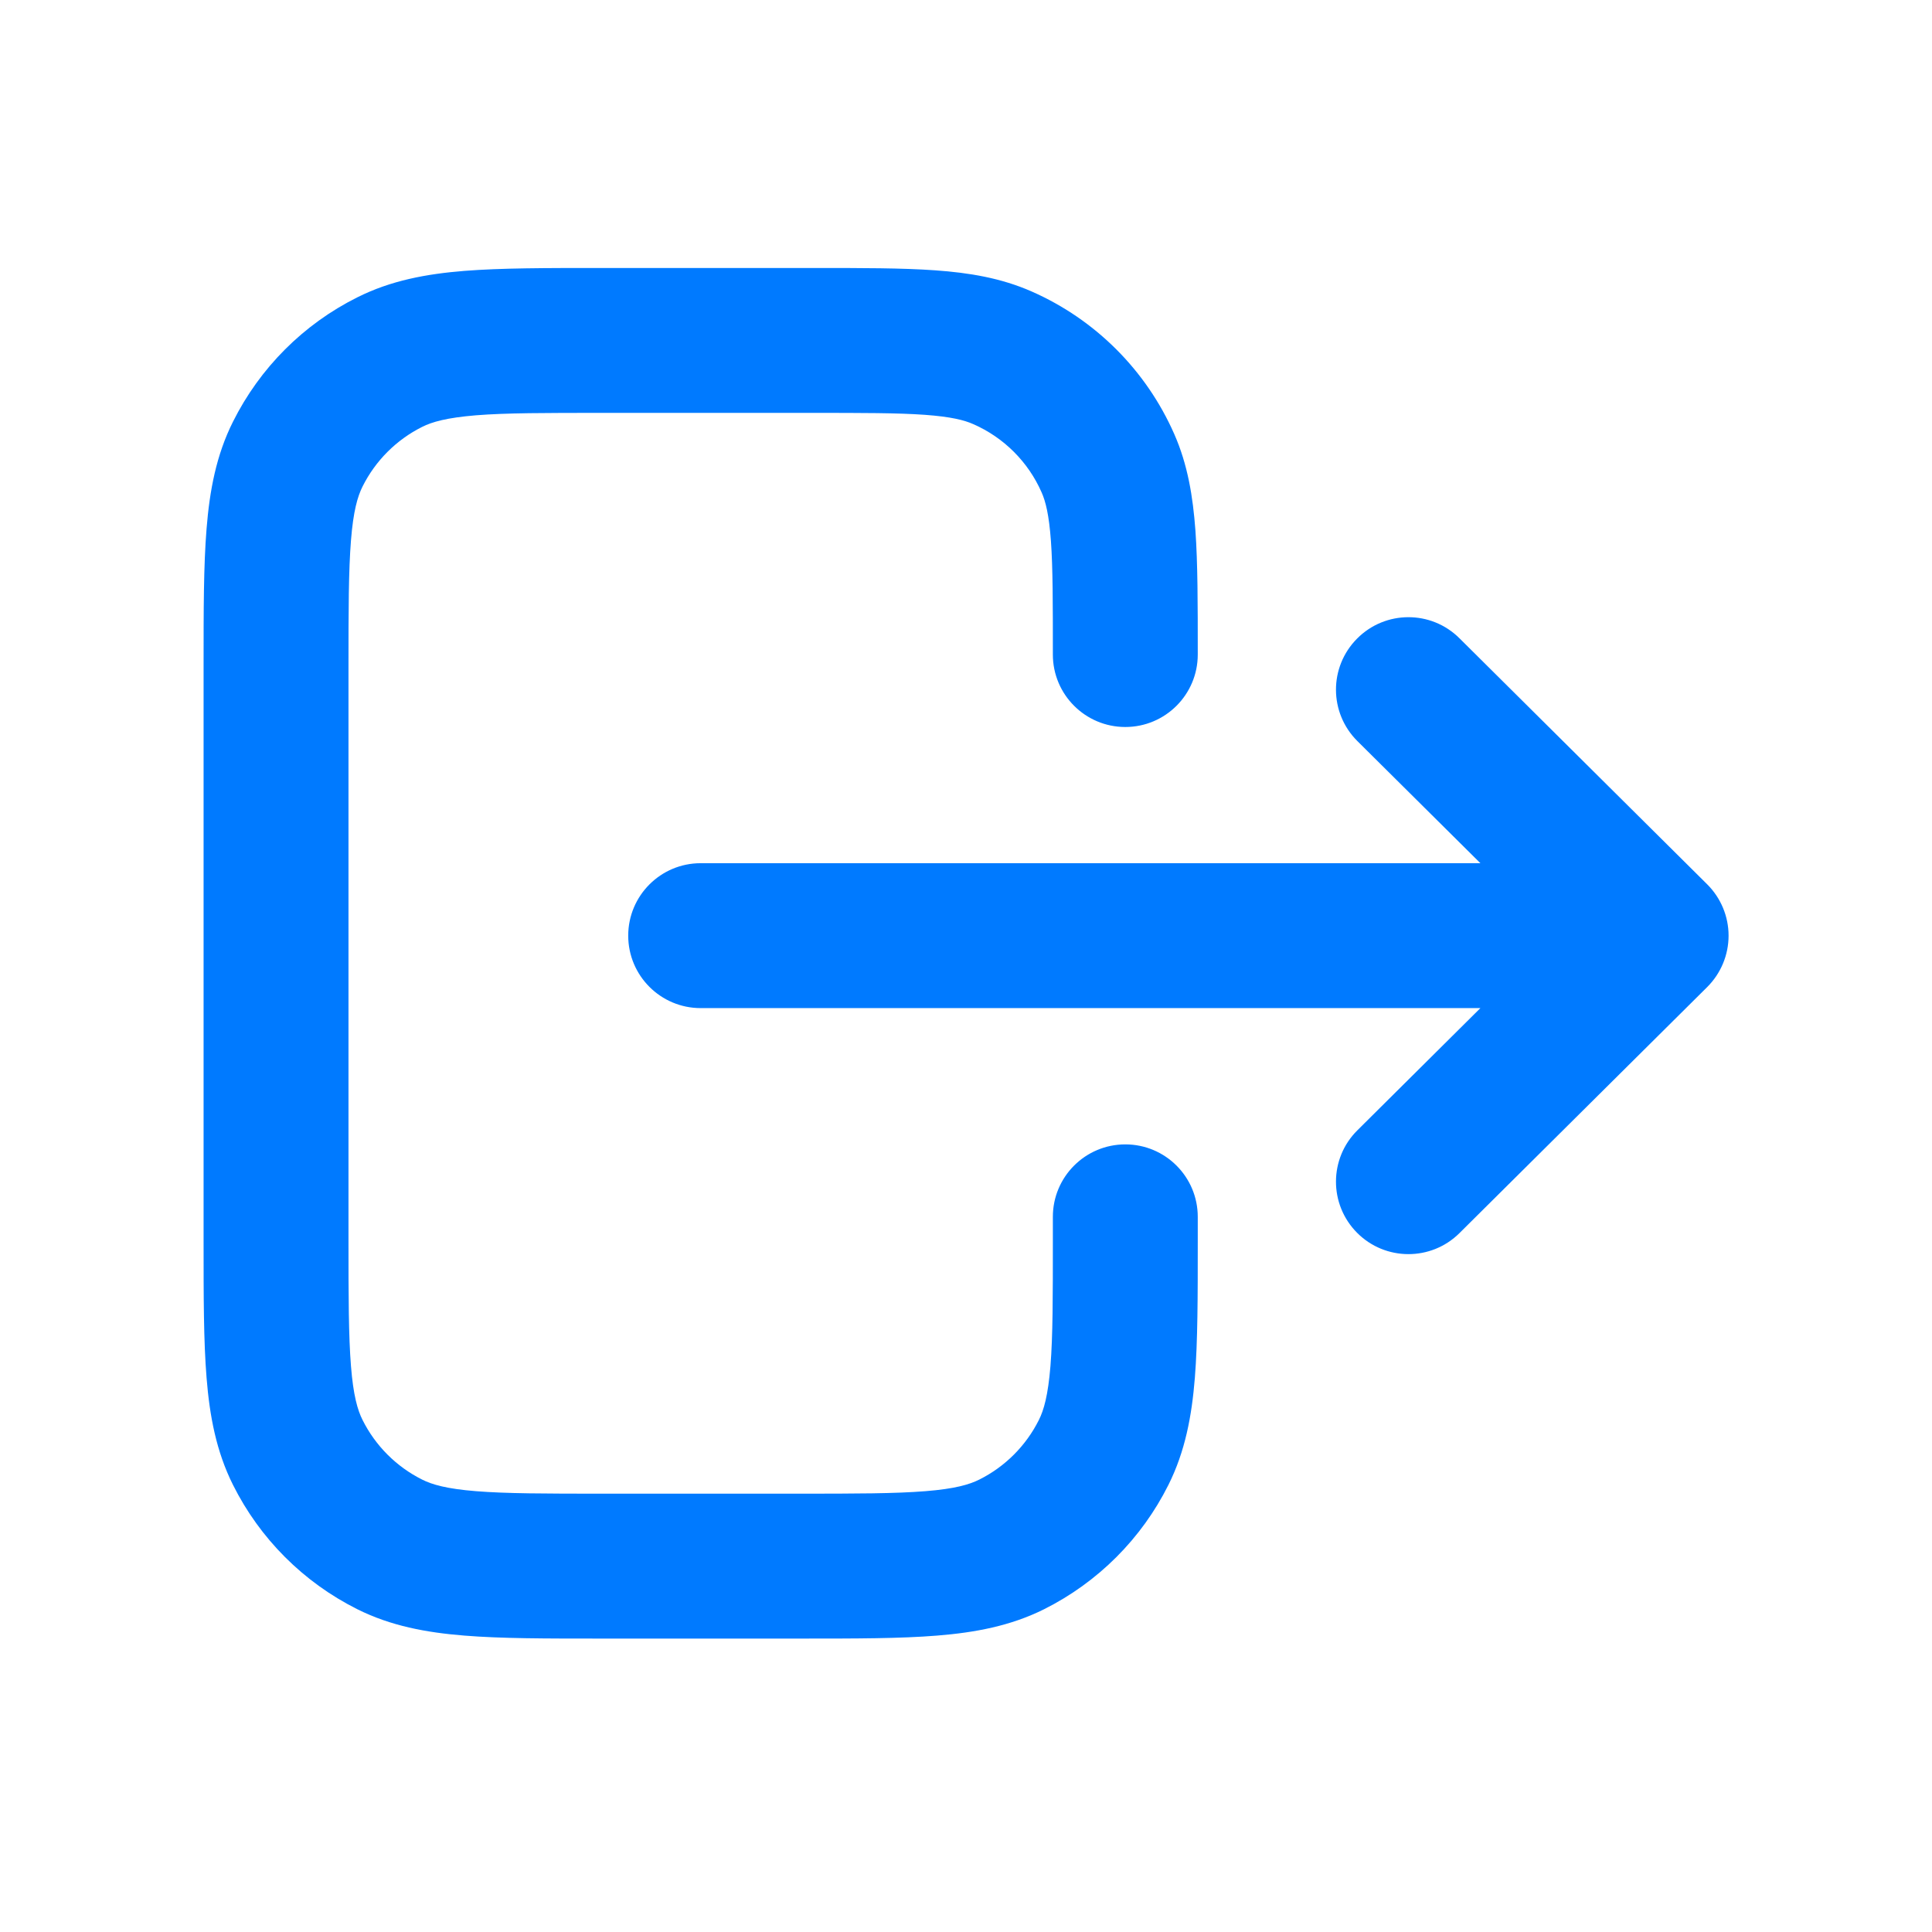
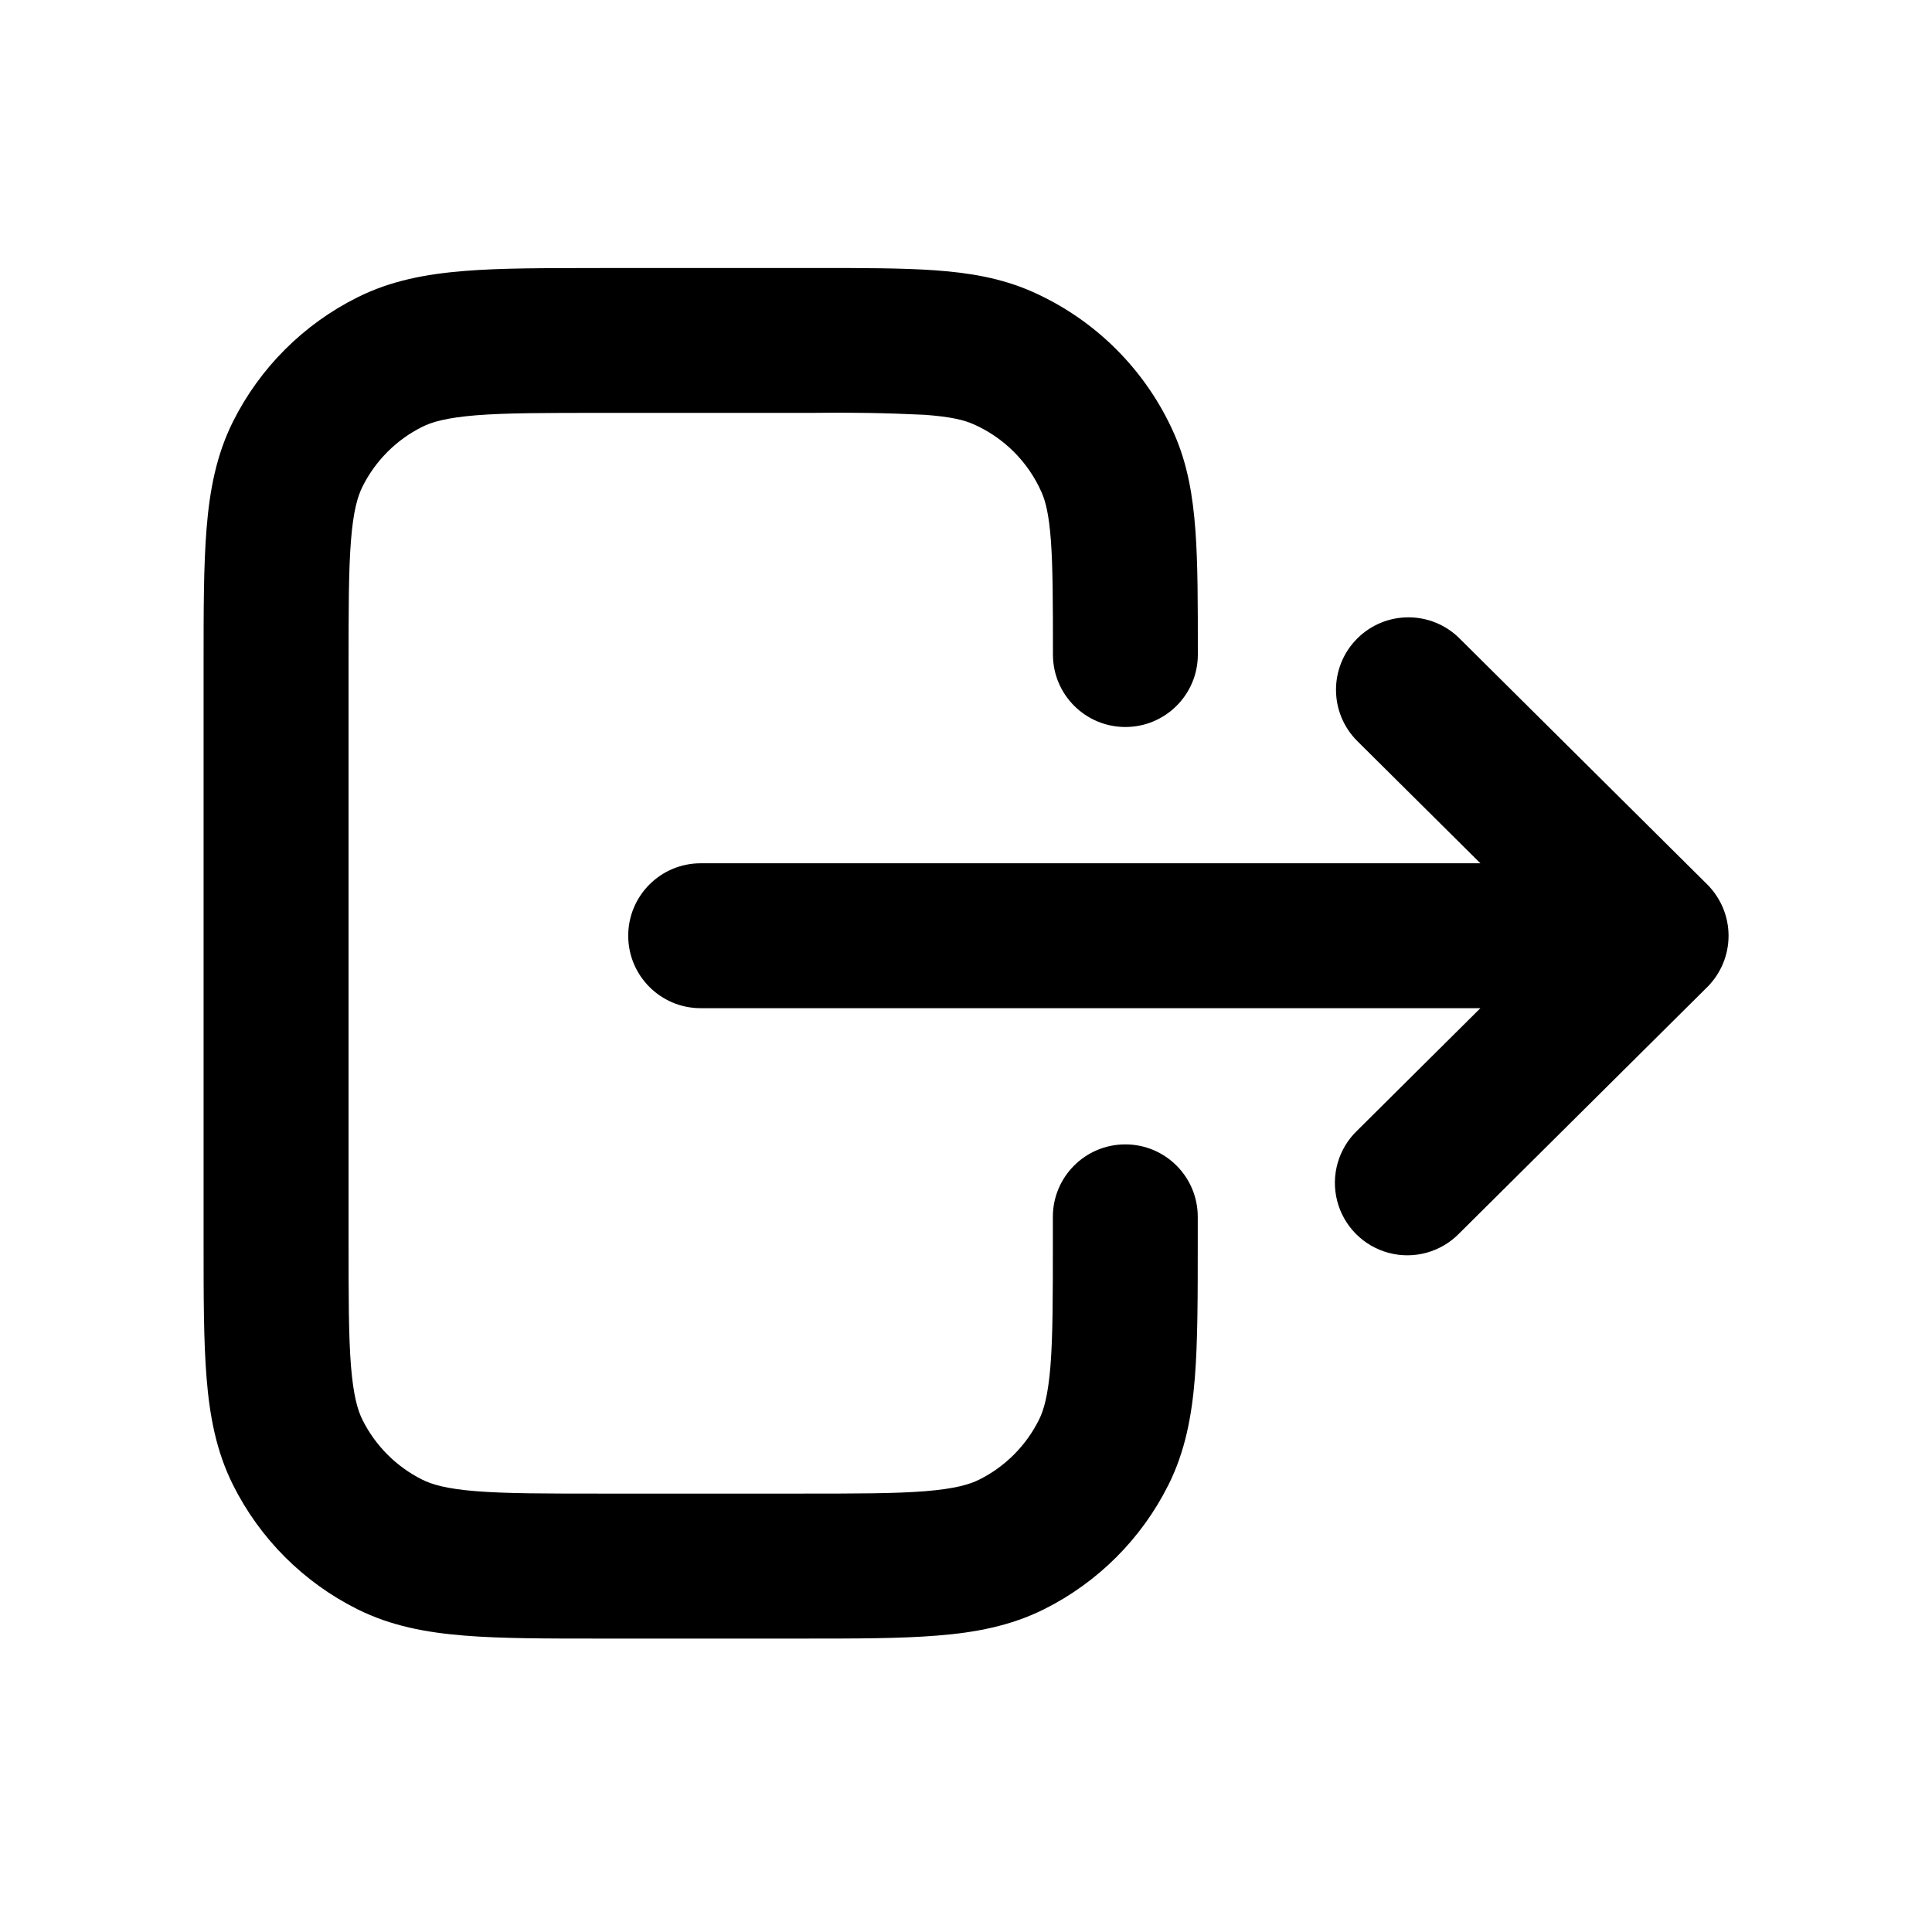
- <svg xmlns="http://www.w3.org/2000/svg" width="24" height="24" viewBox="0 0 24 24" fill="none">
-   <path fill-rule="evenodd" clip-rule="evenodd" d="M7.454 3.329L10.11 3.329C10.71 3.329 11.209 3.329 11.617 3.358C12.041 3.388 12.437 3.454 12.816 3.621C13.607 3.969 14.239 4.601 14.587 5.392C14.754 5.771 14.819 6.167 14.85 6.591C14.879 6.999 14.879 7.497 14.879 8.098V8.131C14.879 8.628 14.476 9.031 13.979 9.031C13.482 9.031 13.079 8.628 13.079 8.131C13.079 7.489 13.079 7.056 13.055 6.72C13.031 6.393 12.989 6.228 12.939 6.116C12.773 5.738 12.47 5.435 12.091 5.269C11.979 5.219 11.815 5.177 11.488 5.153C11.152 5.129 10.719 5.129 10.077 5.129H7.49C6.773 5.129 6.287 5.129 5.913 5.159C5.549 5.189 5.367 5.241 5.244 5.303C4.924 5.463 4.664 5.723 4.504 6.043C4.442 6.167 4.389 6.348 4.36 6.712C4.33 7.087 4.329 7.572 4.329 8.29V15.394C4.329 16.111 4.33 16.597 4.36 16.971C4.389 17.335 4.442 17.517 4.504 17.64C4.664 17.96 4.924 18.22 5.244 18.38C5.367 18.442 5.549 18.495 5.913 18.524C6.287 18.554 6.773 18.555 7.49 18.555H9.918C10.636 18.555 11.121 18.554 11.496 18.524C11.86 18.495 12.041 18.442 12.165 18.38C12.485 18.22 12.745 17.96 12.905 17.64C12.967 17.517 13.019 17.335 13.049 16.971C13.079 16.597 13.079 16.111 13.079 15.394V15.116C13.079 14.619 13.482 14.216 13.979 14.216C14.476 14.216 14.879 14.619 14.879 15.116V15.43C14.879 16.102 14.879 16.66 14.843 17.115C14.805 17.589 14.723 18.029 14.515 18.445C14.181 19.114 13.638 19.656 12.969 19.991C12.553 20.198 12.114 20.28 11.64 20.318C11.185 20.355 10.627 20.355 9.955 20.355H7.454C6.782 20.355 6.224 20.355 5.769 20.318C5.295 20.28 4.855 20.198 4.44 19.991C3.77 19.656 3.228 19.114 2.894 18.445C2.686 18.029 2.604 17.589 2.566 17.115C2.529 16.66 2.529 16.102 2.529 15.43V8.253C2.529 7.581 2.529 7.023 2.566 6.568C2.604 6.094 2.686 5.654 2.894 5.239C3.228 4.57 3.77 4.027 4.44 3.693C4.855 3.485 5.295 3.403 5.769 3.365C6.224 3.329 6.782 3.329 7.454 3.329ZM16.858 7.933C17.208 7.58 17.778 7.578 18.13 7.929L21.207 10.985C21.377 11.154 21.473 11.384 21.473 11.623C21.473 11.863 21.377 12.093 21.207 12.262L18.13 15.318C17.778 15.668 17.208 15.666 16.858 15.314C16.507 14.961 16.509 14.391 16.862 14.041L18.39 12.523H8.704C8.207 12.523 7.804 12.12 7.804 11.623C7.804 11.126 8.207 10.723 8.704 10.723H18.39L16.862 9.206C16.509 8.855 16.507 8.286 16.858 7.933Z" fill="#007AFF" />
+ <svg xmlns="http://www.w3.org/2000/svg" width="24" height="24" fill="none">
+   <path fill="currentColor" fill-rule="evenodd" d="M7.454 3.329h2.656c.6 0 1.099 0 1.507.029.424.03.82.096 1.2.263.79.348 1.422.98 1.77 1.77.167.38.232.776.263 1.2.03.408.03.906.03 1.507v.033a.9.9 0 1 1-1.8 0c0-.642-.001-1.075-.025-1.411-.024-.327-.066-.492-.116-.604a1.65 1.65 0 0 0-.848-.847c-.112-.05-.276-.092-.603-.116a22 22 0 0 0-1.41-.024H7.49c-.717 0-1.203 0-1.577.03-.364.03-.546.082-.669.144-.32.16-.58.42-.74.74-.062.124-.115.305-.144.67-.03.374-.03.859-.03 1.577v7.104c0 .717 0 1.203.03 1.577.03.364.082.546.144.669.16.32.42.58.74.74.123.062.305.115.669.144.374.03.86.03 1.577.03h2.428c.718 0 1.203 0 1.578-.03.364-.03.545-.082.669-.144.32-.16.58-.42.74-.74.062-.123.114-.305.144-.669.03-.374.03-.86.03-1.577v-.278a.9.9 0 0 1 1.8 0v.314c0 .672 0 1.23-.036 1.685-.038.474-.12.914-.328 1.33a3.45 3.45 0 0 1-1.546 1.546c-.415.207-.855.29-1.33.327-.454.037-1.012.037-1.684.037h-2.5c-.673 0-1.231 0-1.686-.037-.474-.038-.914-.12-1.33-.328a3.45 3.45 0 0 1-1.545-1.545c-.208-.416-.29-.856-.328-1.33-.037-.455-.037-1.013-.037-1.685V8.253c0-.672 0-1.23.037-1.685.038-.474.12-.914.328-1.33A3.45 3.45 0 0 1 4.44 3.694c.415-.208.855-.29 1.329-.328.455-.037 1.013-.036 1.685-.036m9.404 4.604a.9.9 0 0 1 1.272-.004l3.077 3.056a.9.9 0 0 1 0 1.277l-3.077 3.056a.9.9 0 1 1-1.268-1.277l1.528-1.518H8.704a.9.9 0 1 1 0-1.8h9.686l-1.528-1.517a.9.9 0 0 1-.004-1.273" clip-rule="evenodd" />
</svg>
